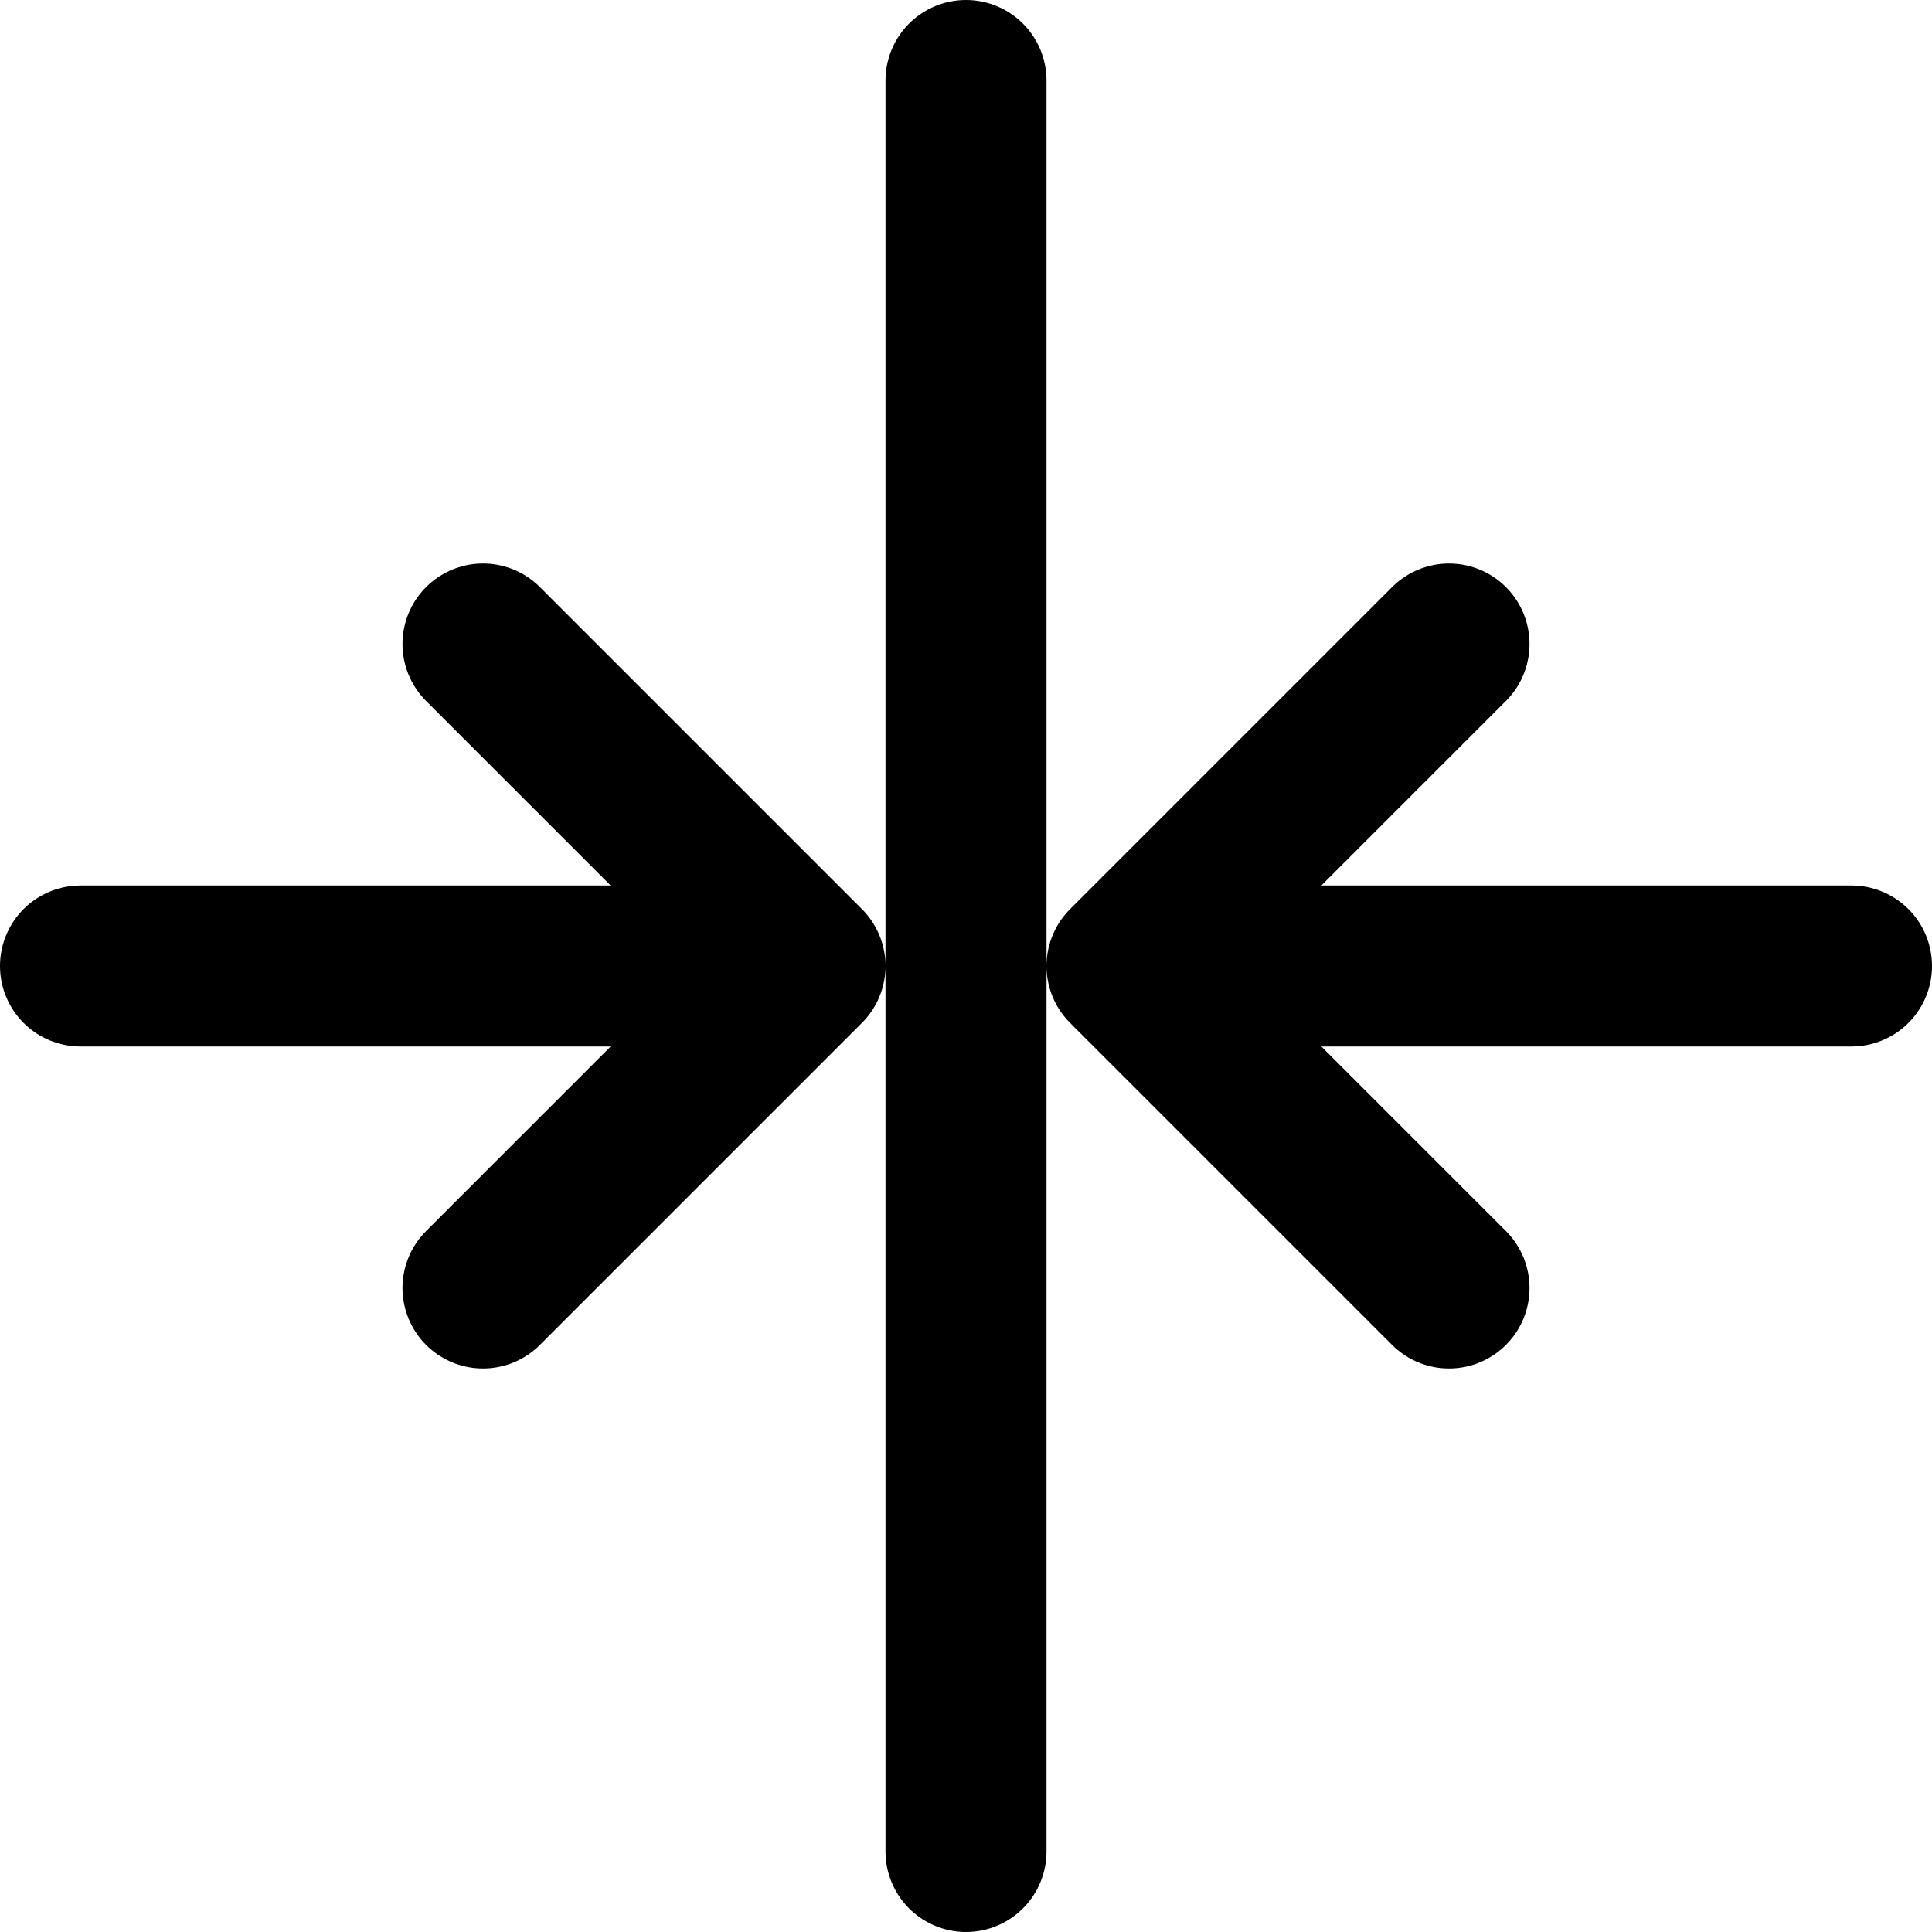
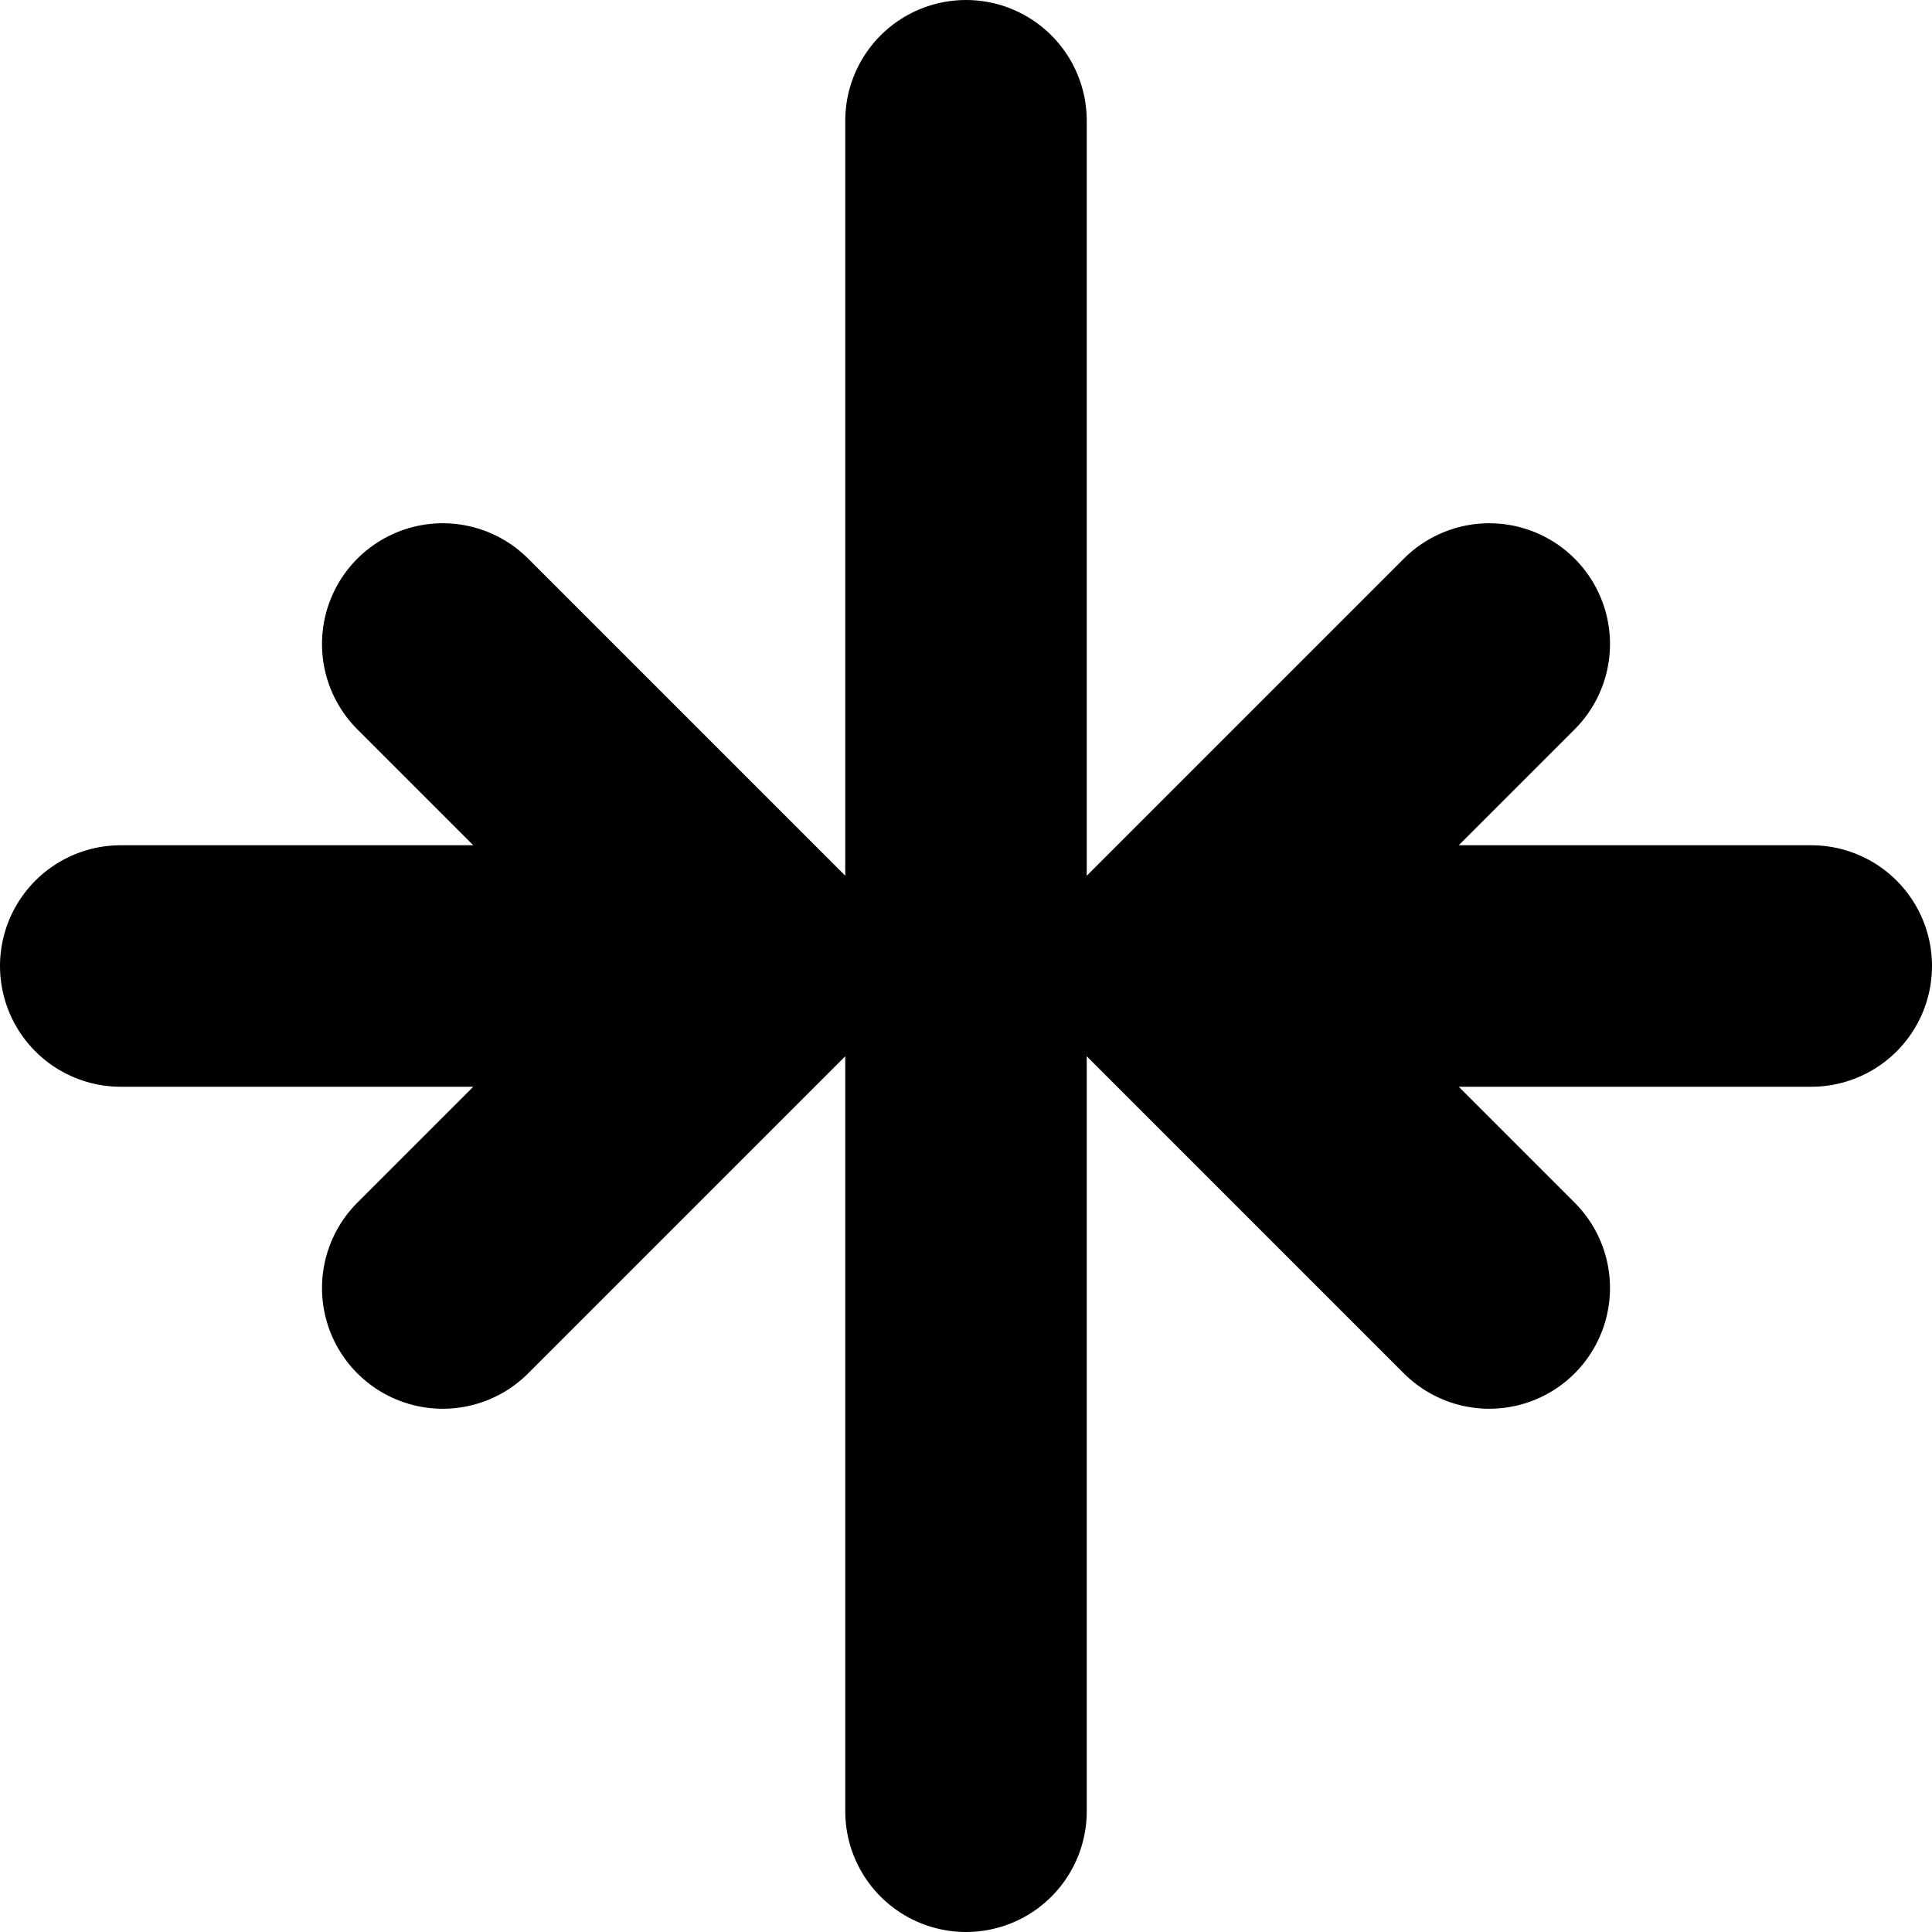
<svg xmlns="http://www.w3.org/2000/svg" viewBox="0 0 24 24">
-   <path d="M12 1l0 22M10 12l-9 0M10 12l-4 -4M10 12l-4 4M14 12l9 0M14 12l4 -4M14 12l4 4" stroke="currentColor" stroke-width="2" stroke-linecap="round" stroke-linejoin="round" />
+   <path d="M12 1.5l0 21M9.5 12l-8 0M9.5 12l-4 -4M9.5 12l-4 4M14.5 12l8 0M14.5 12l4 -4M14.5 12l4 4" stroke="currentColor" stroke-width="3" stroke-linecap="round" stroke-linejoin="round" />
</svg>
